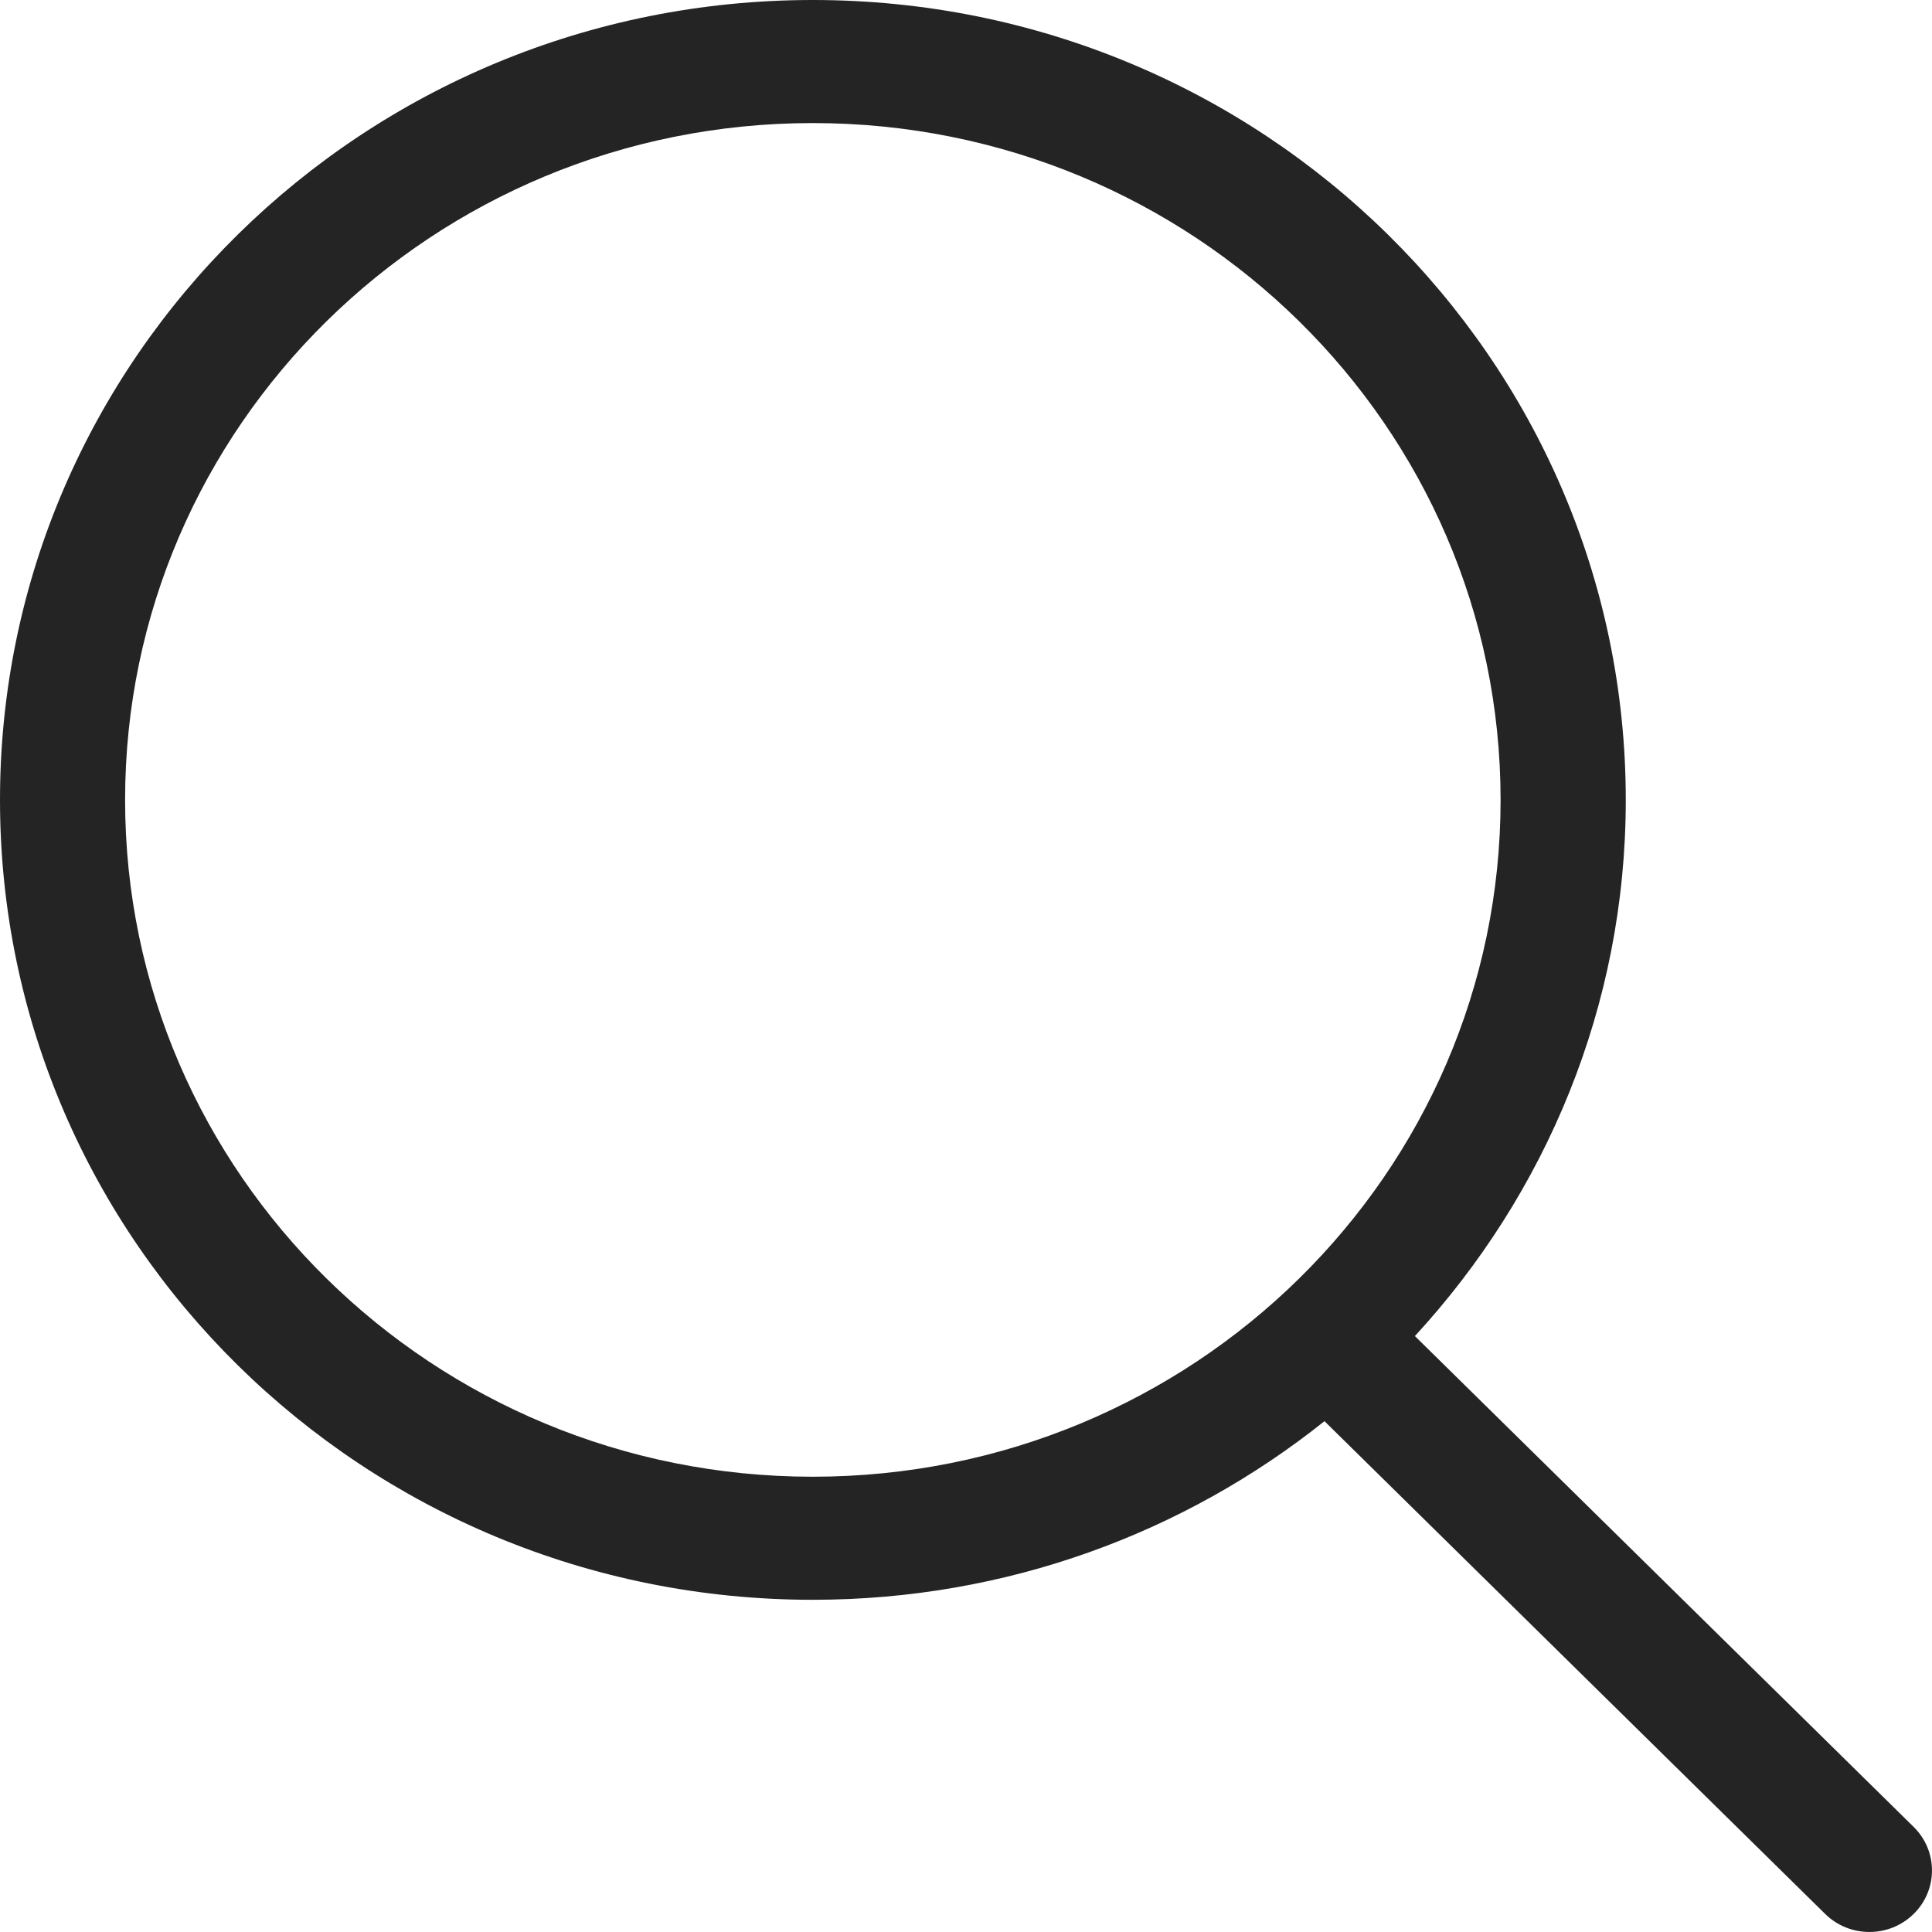
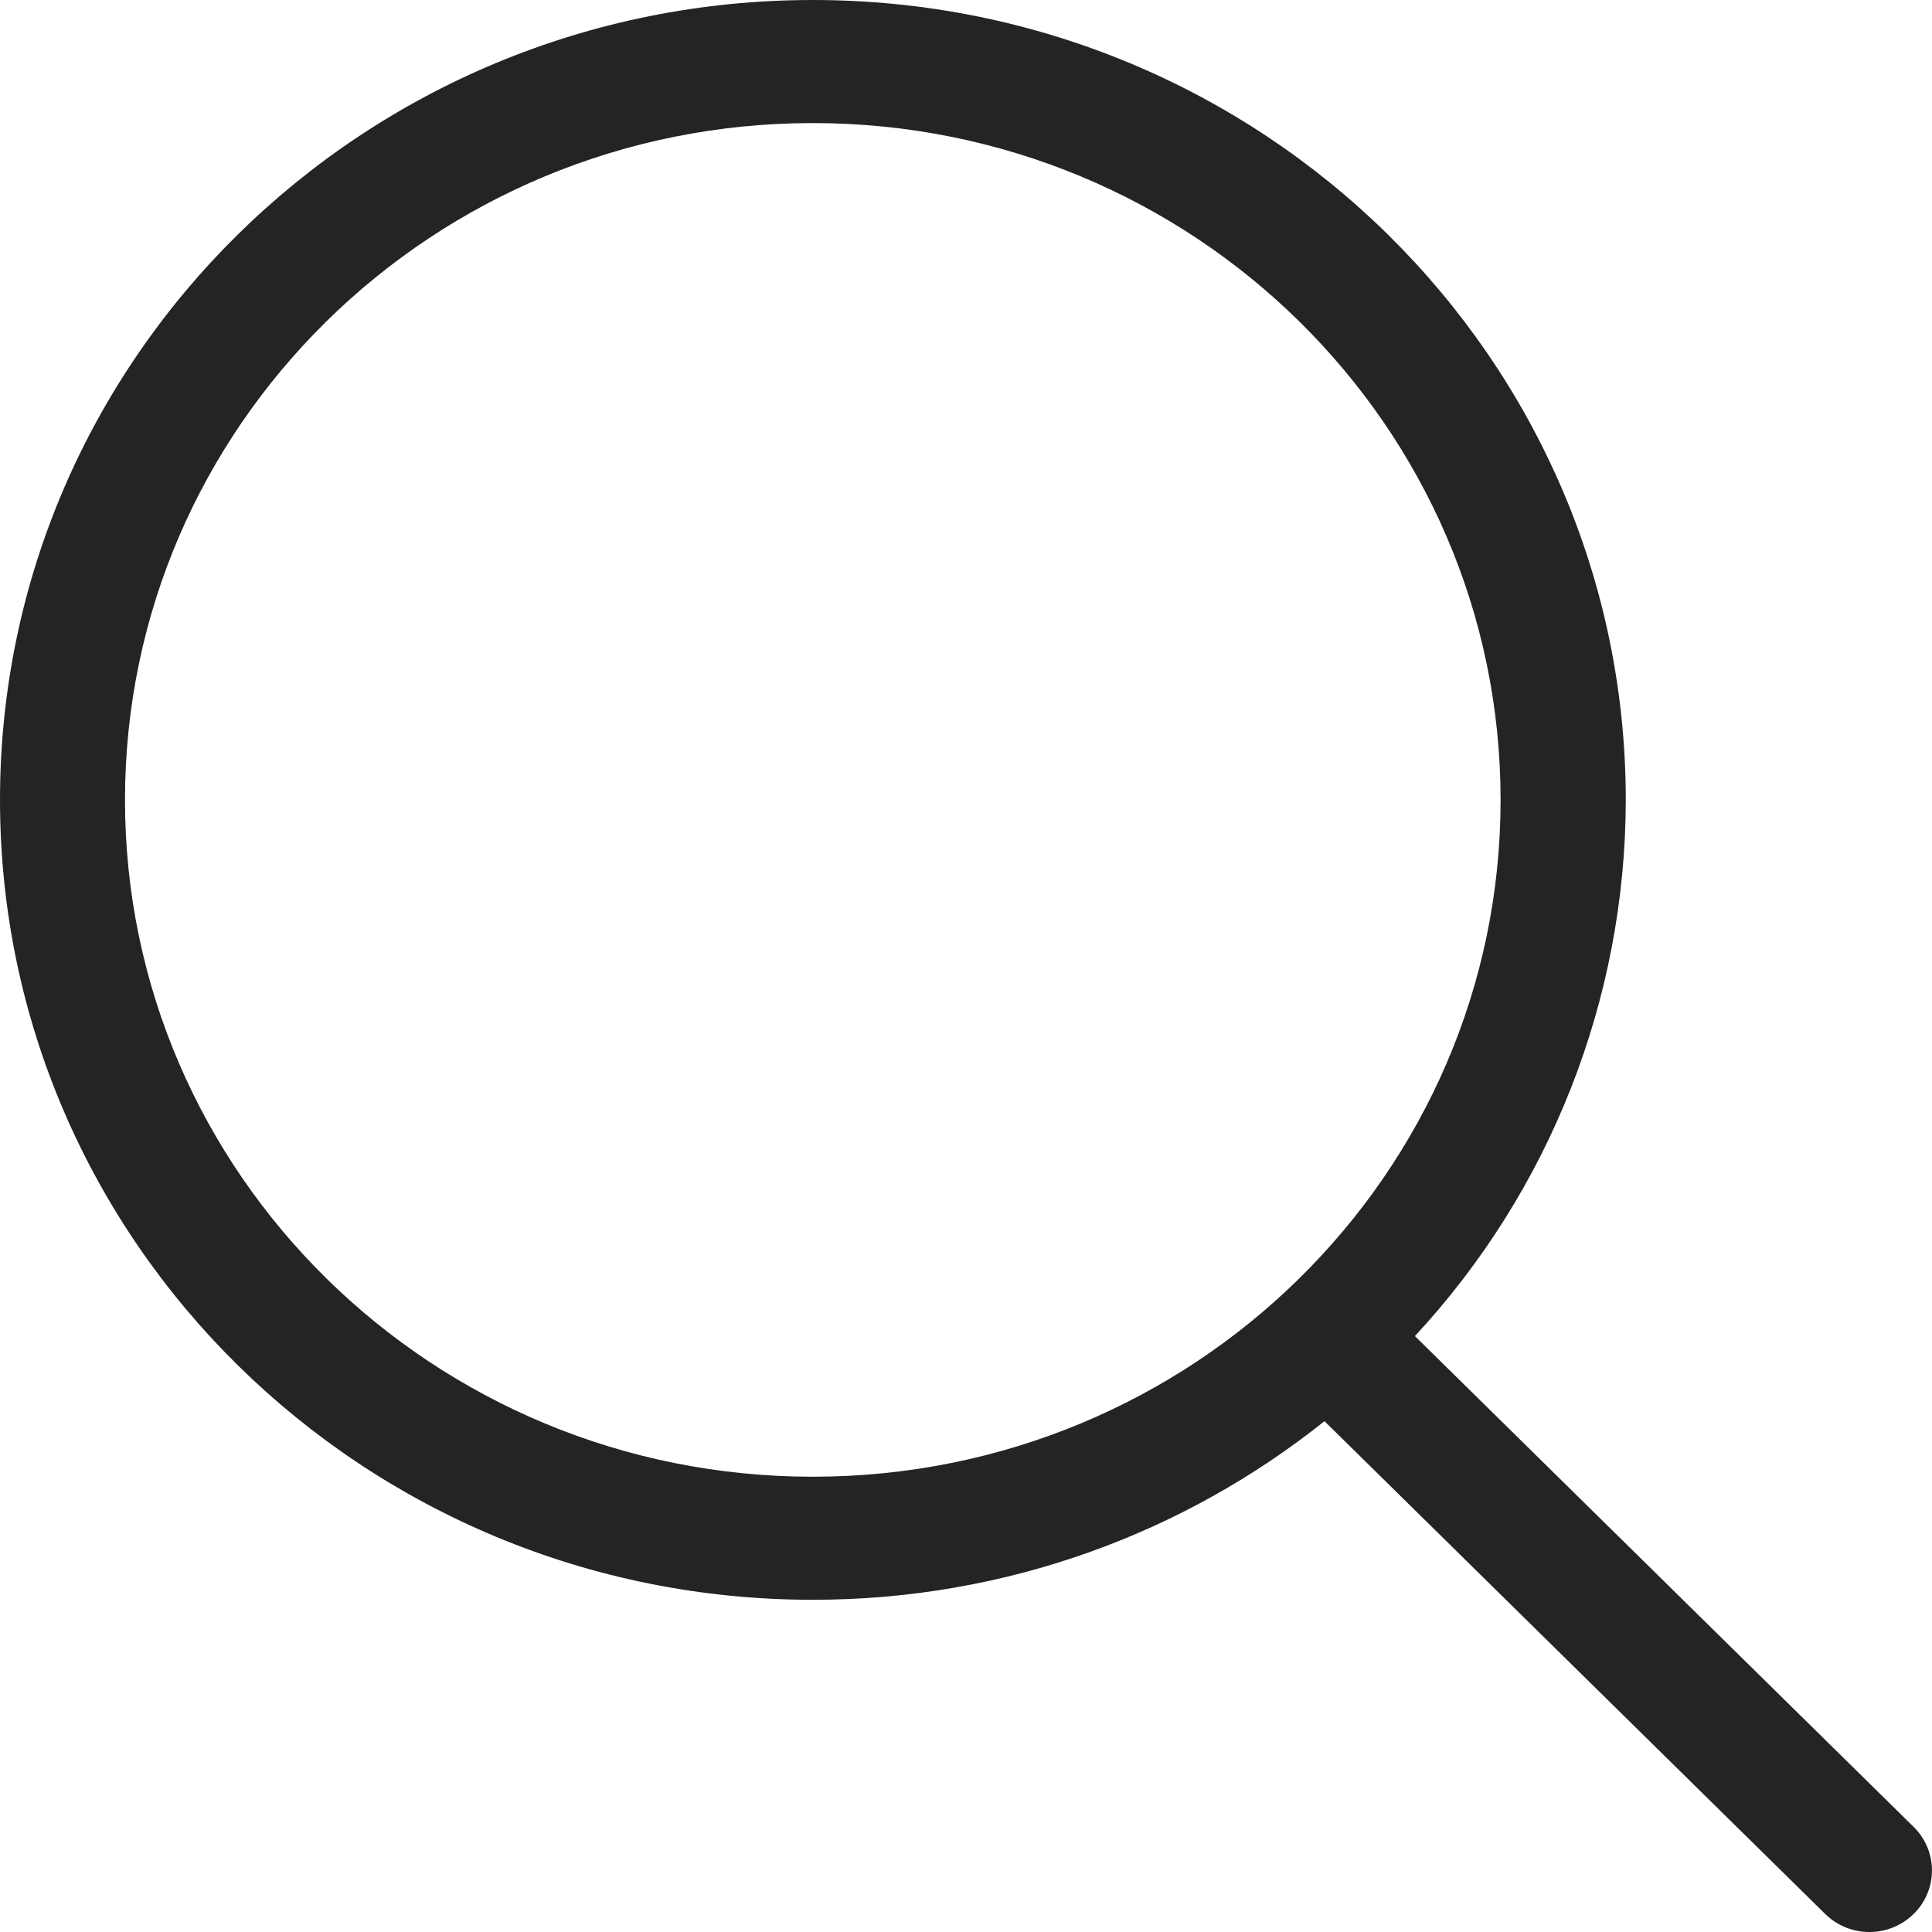
- <svg xmlns="http://www.w3.org/2000/svg" width="20" height="20" viewBox="0 0 20 20" fill="none">
-   <path d="M19.81 18.912L14.647 13.831C15.999 12.362 16.83 10.419 16.83 8.281C16.829 3.707 13.062 0 8.414 0C3.767 0 0 3.707 0 8.281C0 12.854 3.767 16.561 8.414 16.561C10.422 16.561 12.264 15.867 13.711 14.712L18.894 19.813C19.147 20.062 19.557 20.062 19.81 19.813C20.063 19.565 20.063 19.161 19.81 18.912ZM8.414 15.287C4.482 15.287 1.295 12.15 1.295 8.281C1.295 4.411 4.482 1.274 8.414 1.274C12.347 1.274 15.534 4.411 15.534 8.281C15.534 12.15 12.347 15.287 8.414 15.287Z" fill="#242424" />
+ <svg xmlns="http://www.w3.org/2000/svg" width="20" height="20" fill="none">
+   <path d="M19.81 18.912l-5.163-5.081a8.168 8.168 0 002.183-5.55C16.829 3.707 13.062 0 8.414 0 3.767 0 0 3.707 0 8.28c0 4.574 3.767 8.281 8.414 8.281 2.008 0 3.85-.694 5.297-1.849l5.183 5.101a.654.654 0 00.916 0 .63.63 0 000-.901zM8.414 15.287c-3.932 0-7.12-3.137-7.12-7.006 0-3.87 3.188-7.007 7.12-7.007 3.933 0 7.12 3.137 7.12 7.007 0 3.87-3.187 7.006-7.12 7.006z" fill="#242424" />
</svg>
